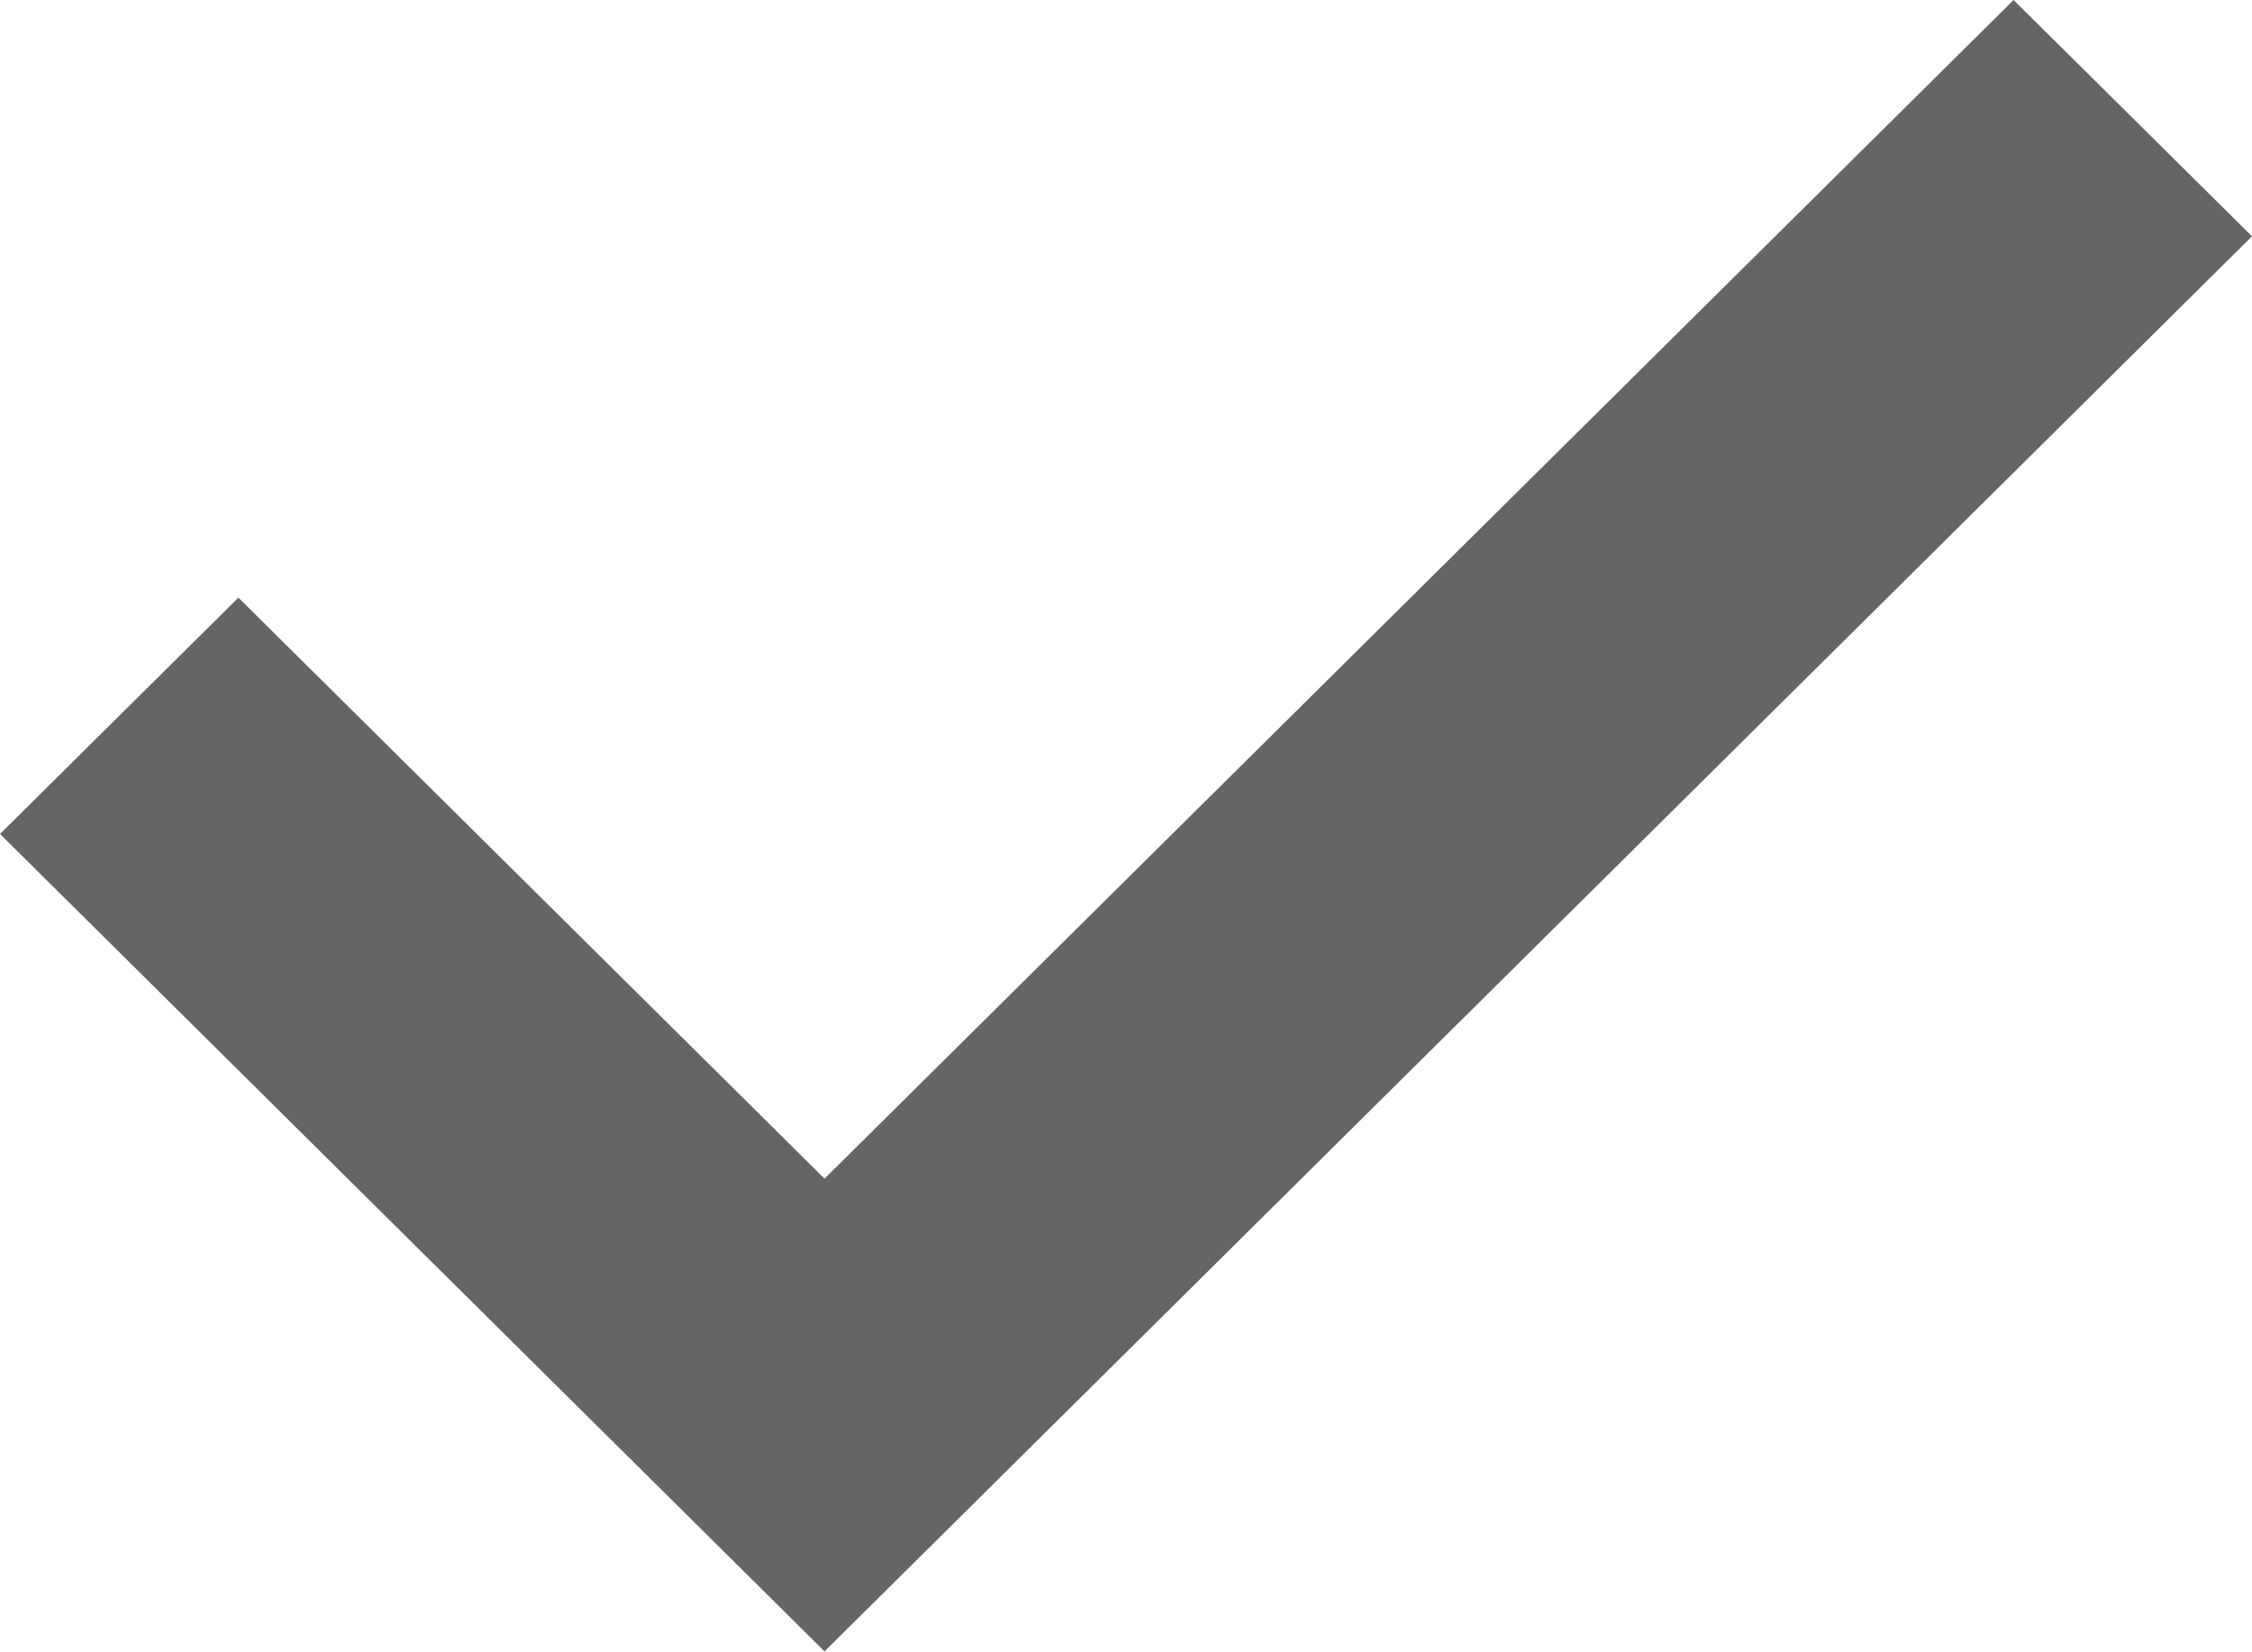
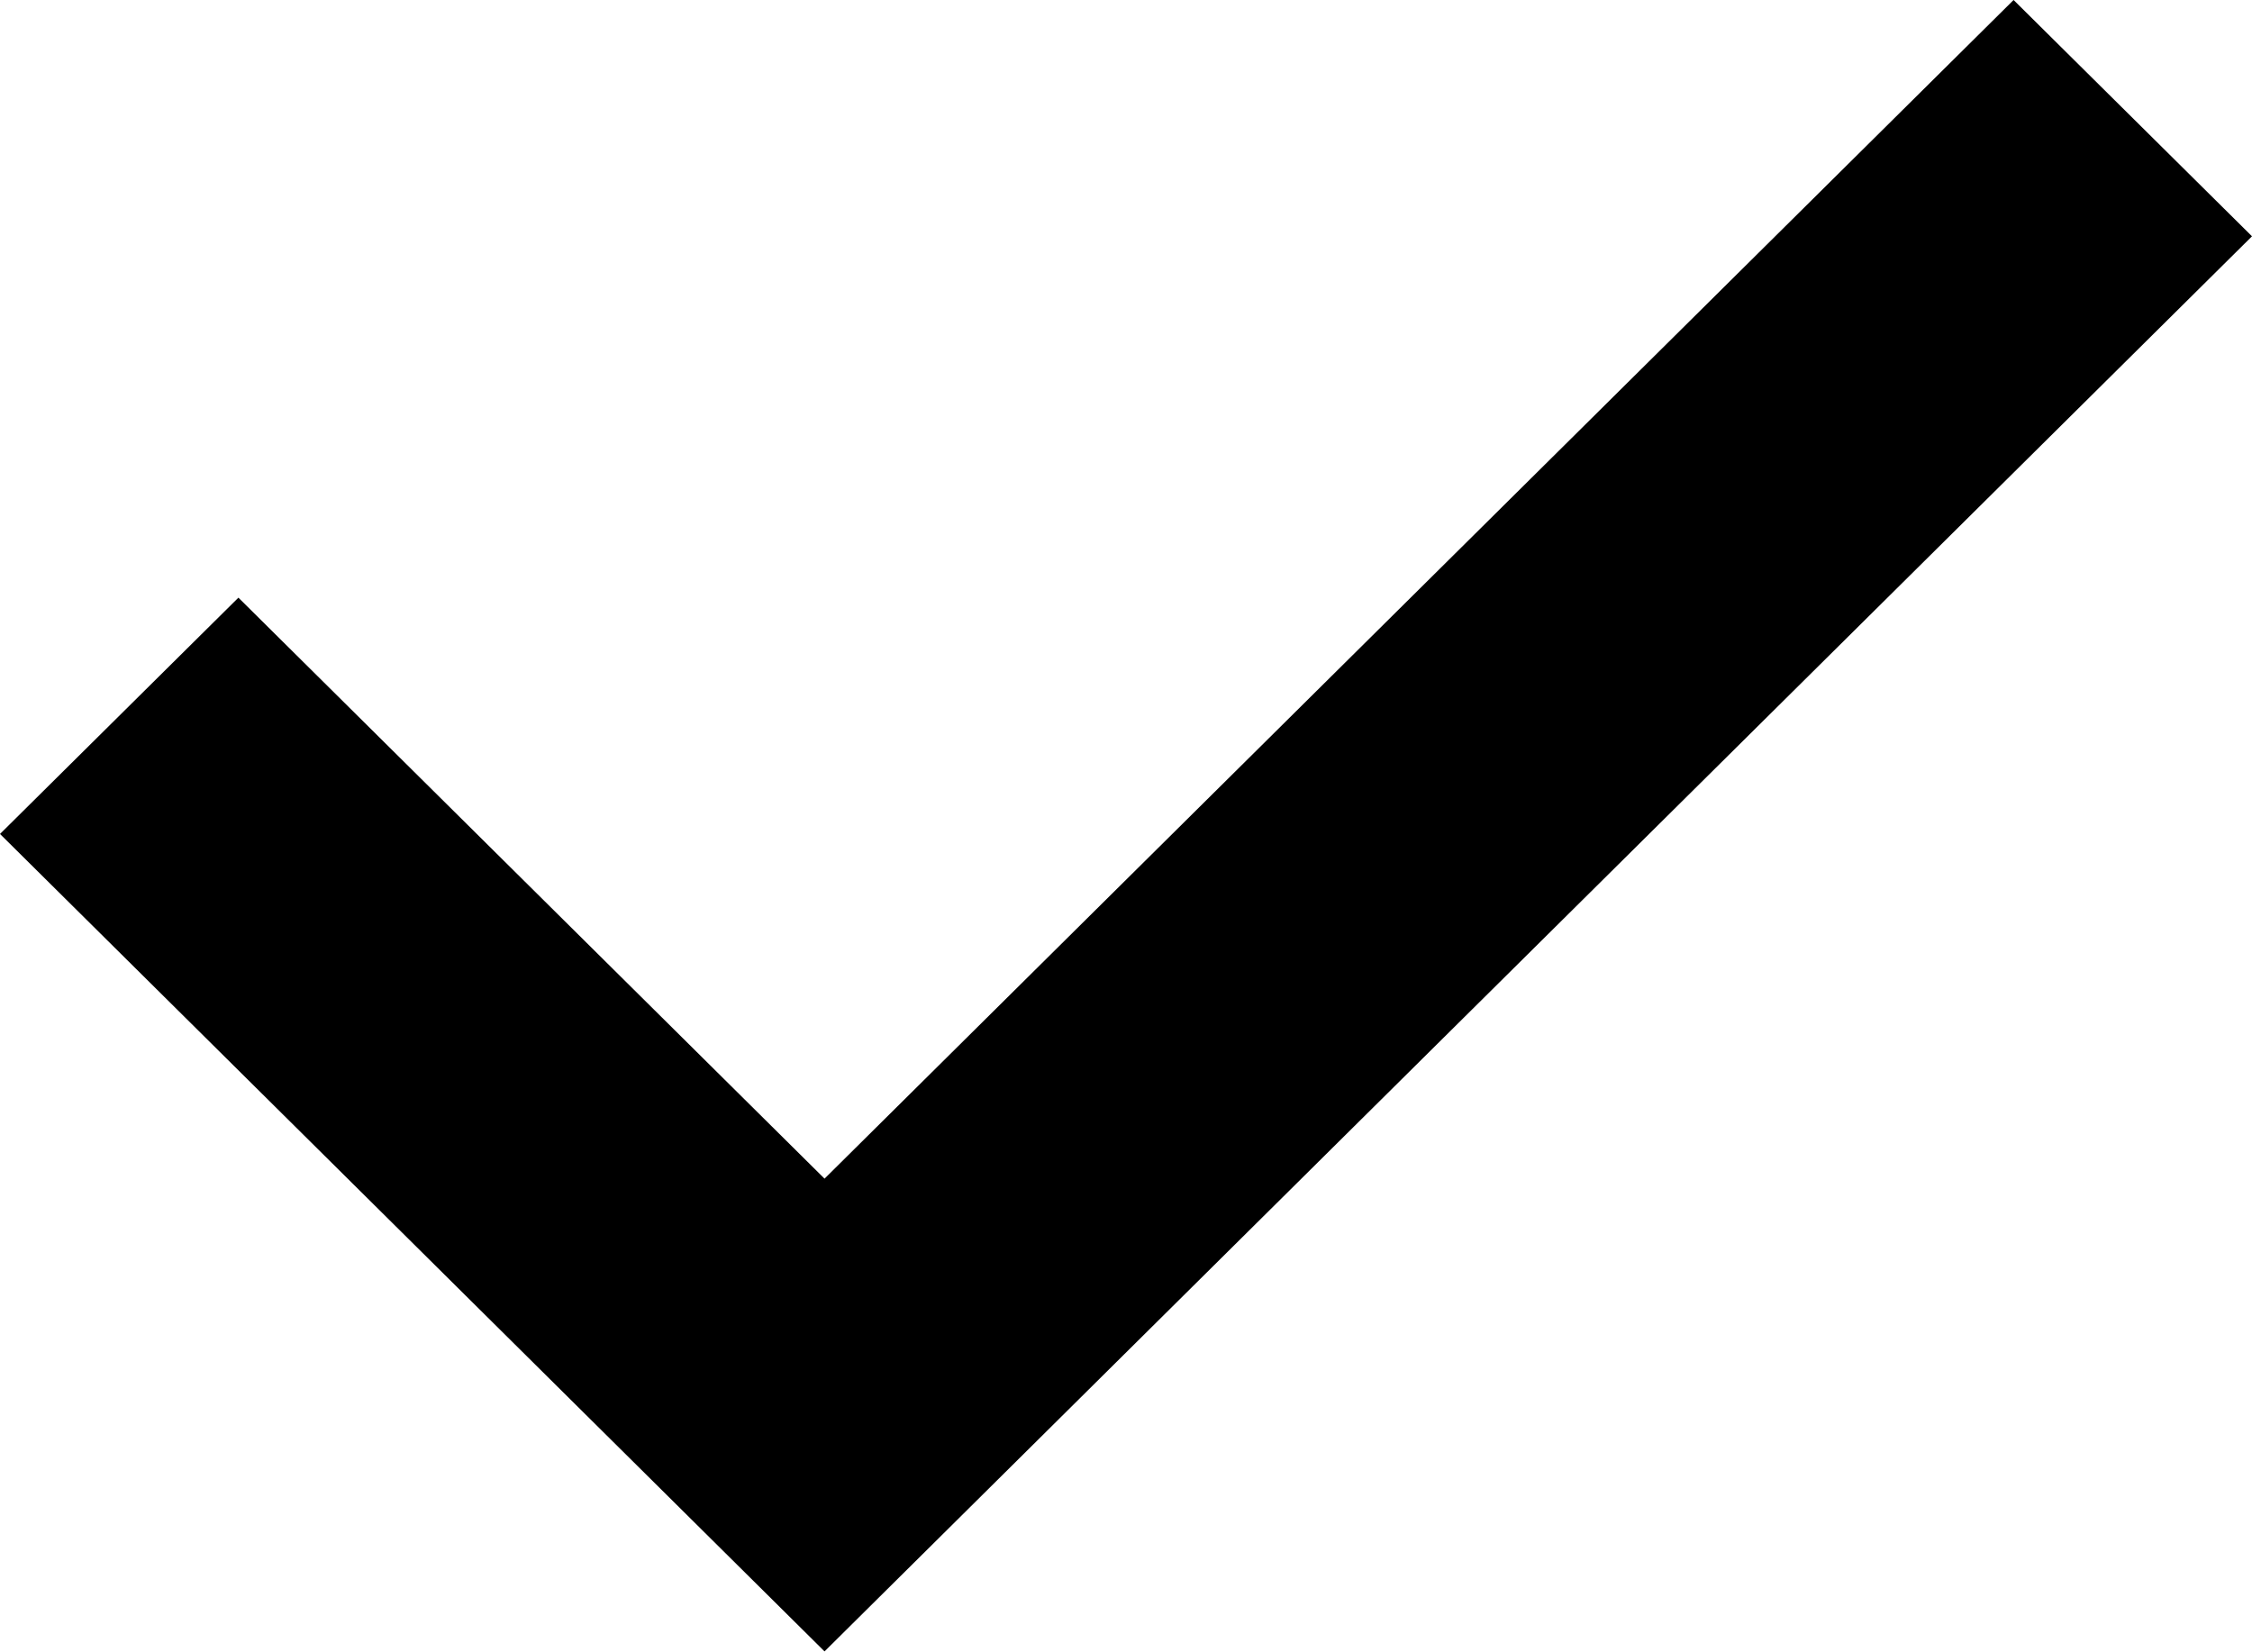
- <svg xmlns="http://www.w3.org/2000/svg" width="15" height="11" viewBox="0 0 15 11" fill="#656565">
+ <svg xmlns="http://www.w3.org/2000/svg" width="15" height="11" viewBox="0 0 15 11">
  <path fill-rule="evenodd" clip-rule="evenodd" d="M13.412 0L15 1.574L5.492 11L0 5.555L1.588 3.981L5.492 7.851L13.412 0Z" />
</svg>
